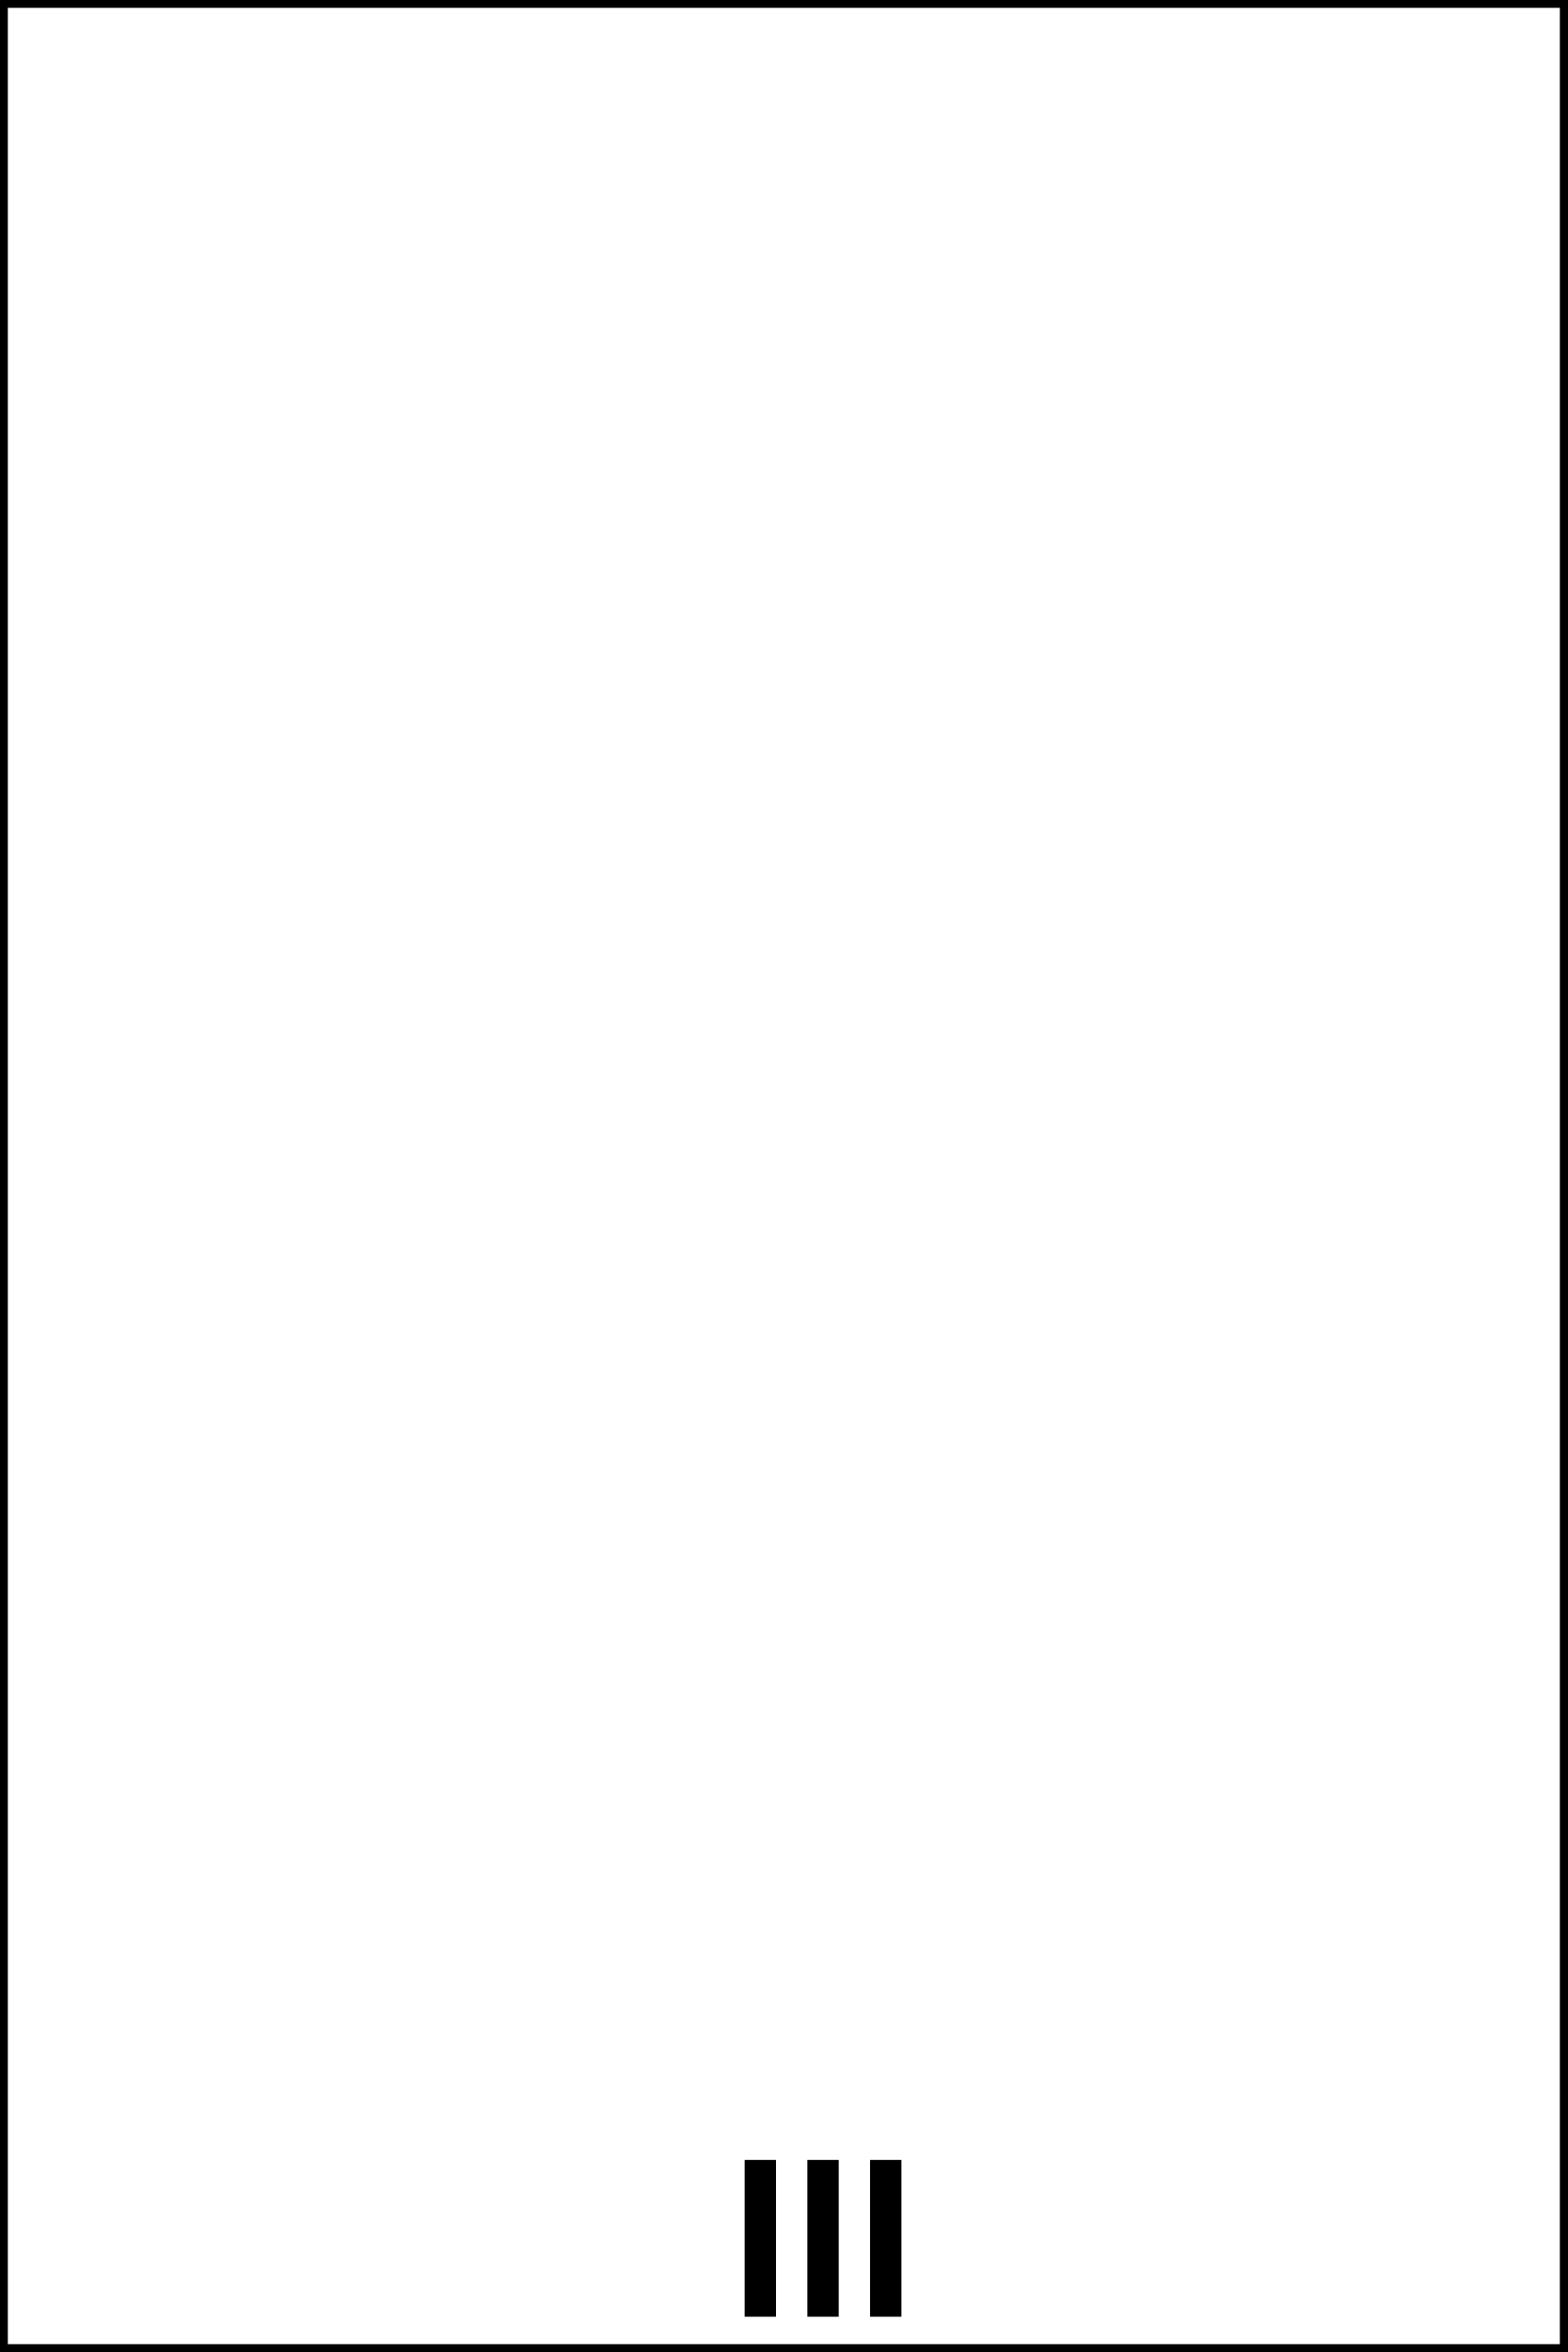
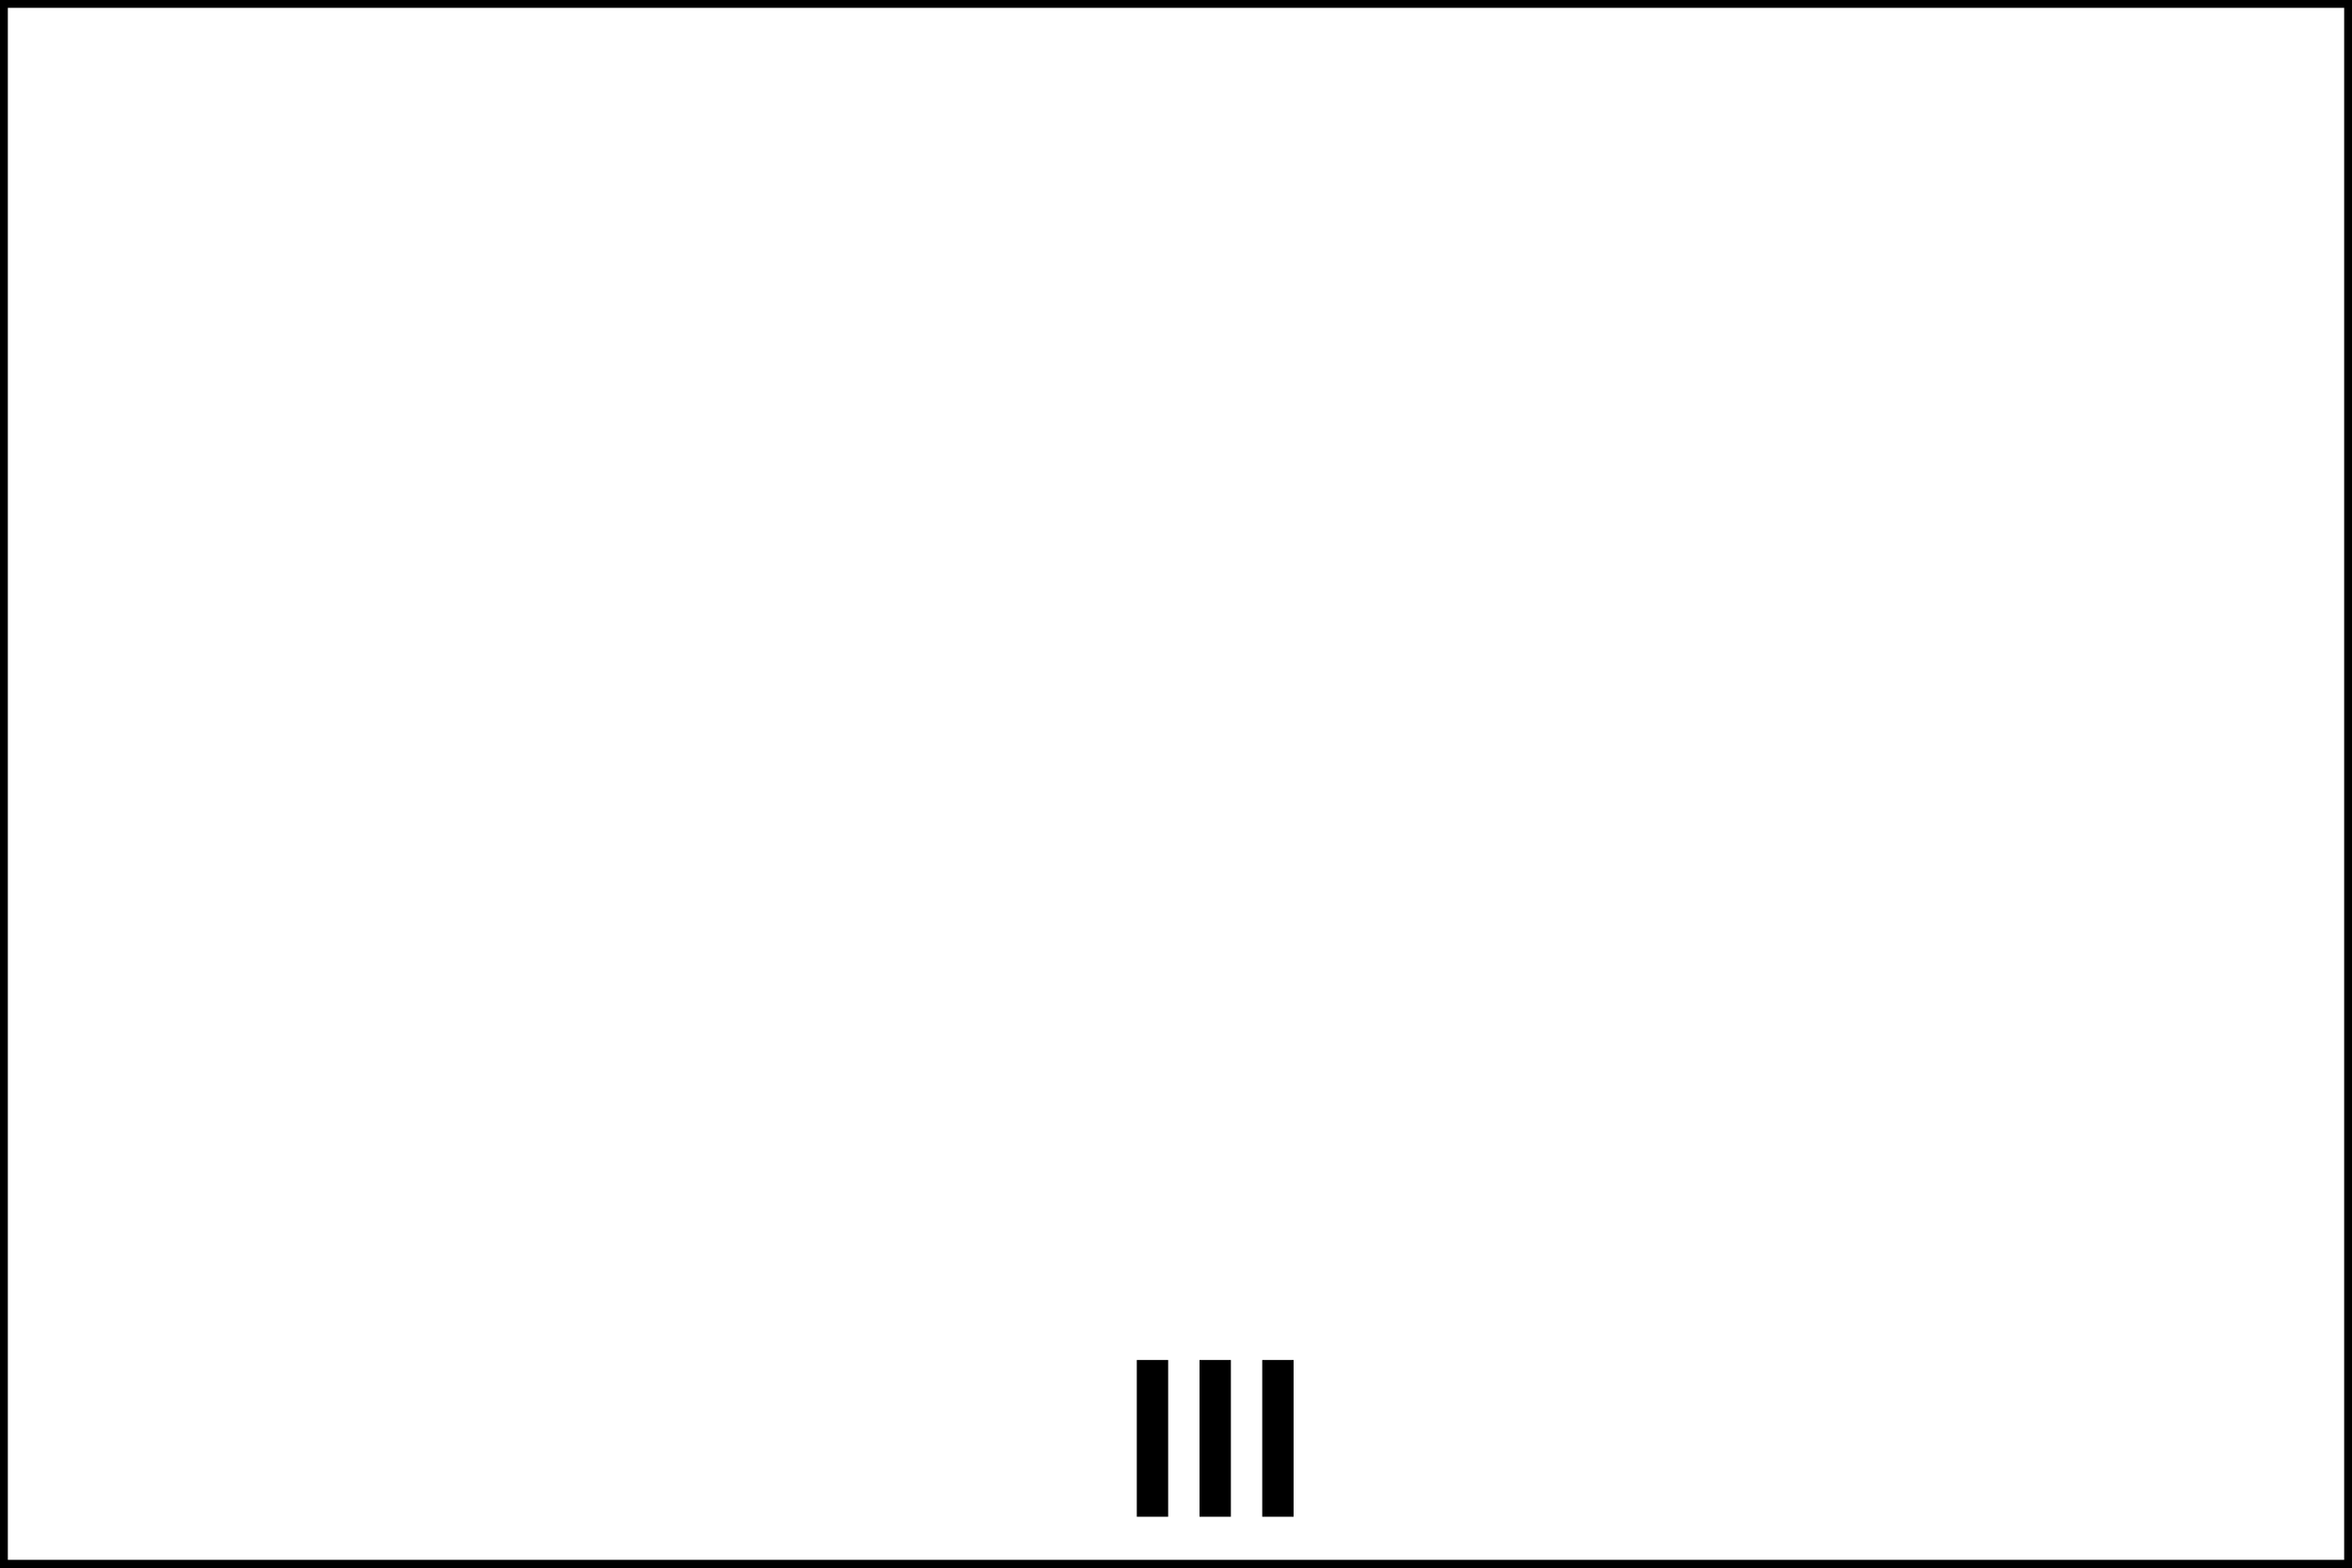
- <svg xmlns="http://www.w3.org/2000/svg" xmlns:ns1="http://www.b3mn.org/oryx" width="100" height="150" version="1.0">
+ <svg xmlns="http://www.w3.org/2000/svg" xmlns:ns1="http://www.b3mn.org/oryx" width="150" height="100" version="1.0">
  <defs />
  <ns1:magnets>
-     <ns1:magnet ns1:cx="0" ns1:cy="75" ns1:anchors="left" />
-     <ns1:magnet ns1:cx="50" ns1:cy="150" ns1:anchors="bottom" />
-     <ns1:magnet ns1:cx="100" ns1:cy="75" ns1:anchors="right" />
-     <ns1:magnet ns1:cx="50" ns1:cy="0" ns1:anchors="top" />
-     <ns1:magnet ns1:cx="50" ns1:cy="75" ns1:default="yes" />
+     <ns1:magnet ns1:cx="0" ns1:cy="50" ns1:anchors="left" />
+     <ns1:magnet ns1:cx="75" ns1:cy="100" ns1:anchors="bottom" />
+     <ns1:magnet ns1:cx="150" ns1:cy="50" ns1:anchors="right" />
+     <ns1:magnet ns1:cx="75" ns1:cy="0" ns1:anchors="top" />
+     <ns1:magnet ns1:cx="75" ns1:cy="50" ns1:default="yes" />
  </ns1:magnets>
-   <g pointer-events="fill" ns1:minimumSize="80 120">
-     <rect id="bg_frame" ns1:resie="horizonatal vertical" ns1:anchors="top bottom left right" x="0" y="0" fill="#FFFFFF" stroke="#000000" width="100" height="150" />
-     <text font-size="12" id="text_name" x="50" y="75" ns1:align="middle center" ns1:fittoelem="bg_frame" stroke="black">
+   <g pointer-events="fill" ns1:minimumSize="80 60">
+     <rect id="bg_frame" ns1:resie="horizonatal vertical" ns1:anchors="top bottom left right" x="0" y="0" fill="#FFFFFF" stroke="#000000" width="150" height="100" />
+     <text font-size="12" id="text_name" x="75" y="50" ns1:align="middle center" ns1:fittoelem="bg_frame" stroke="black">
		</text>
    <g id="mi">
-       <path ns1:anchors="bottom" fill="none" stroke="#000000" stroke-width="2" d="M48.5,137.75v10 M52.5,137.75v10 M56.5,137.75v10" />
+       <path ns1:anchors="bottom" fill="none" stroke="#000000" stroke-width="2" d="M73.5,86.75v10 M77.5,86.75v10 M81.5,86.75v10" />
    </g>
  </g>
</svg>
